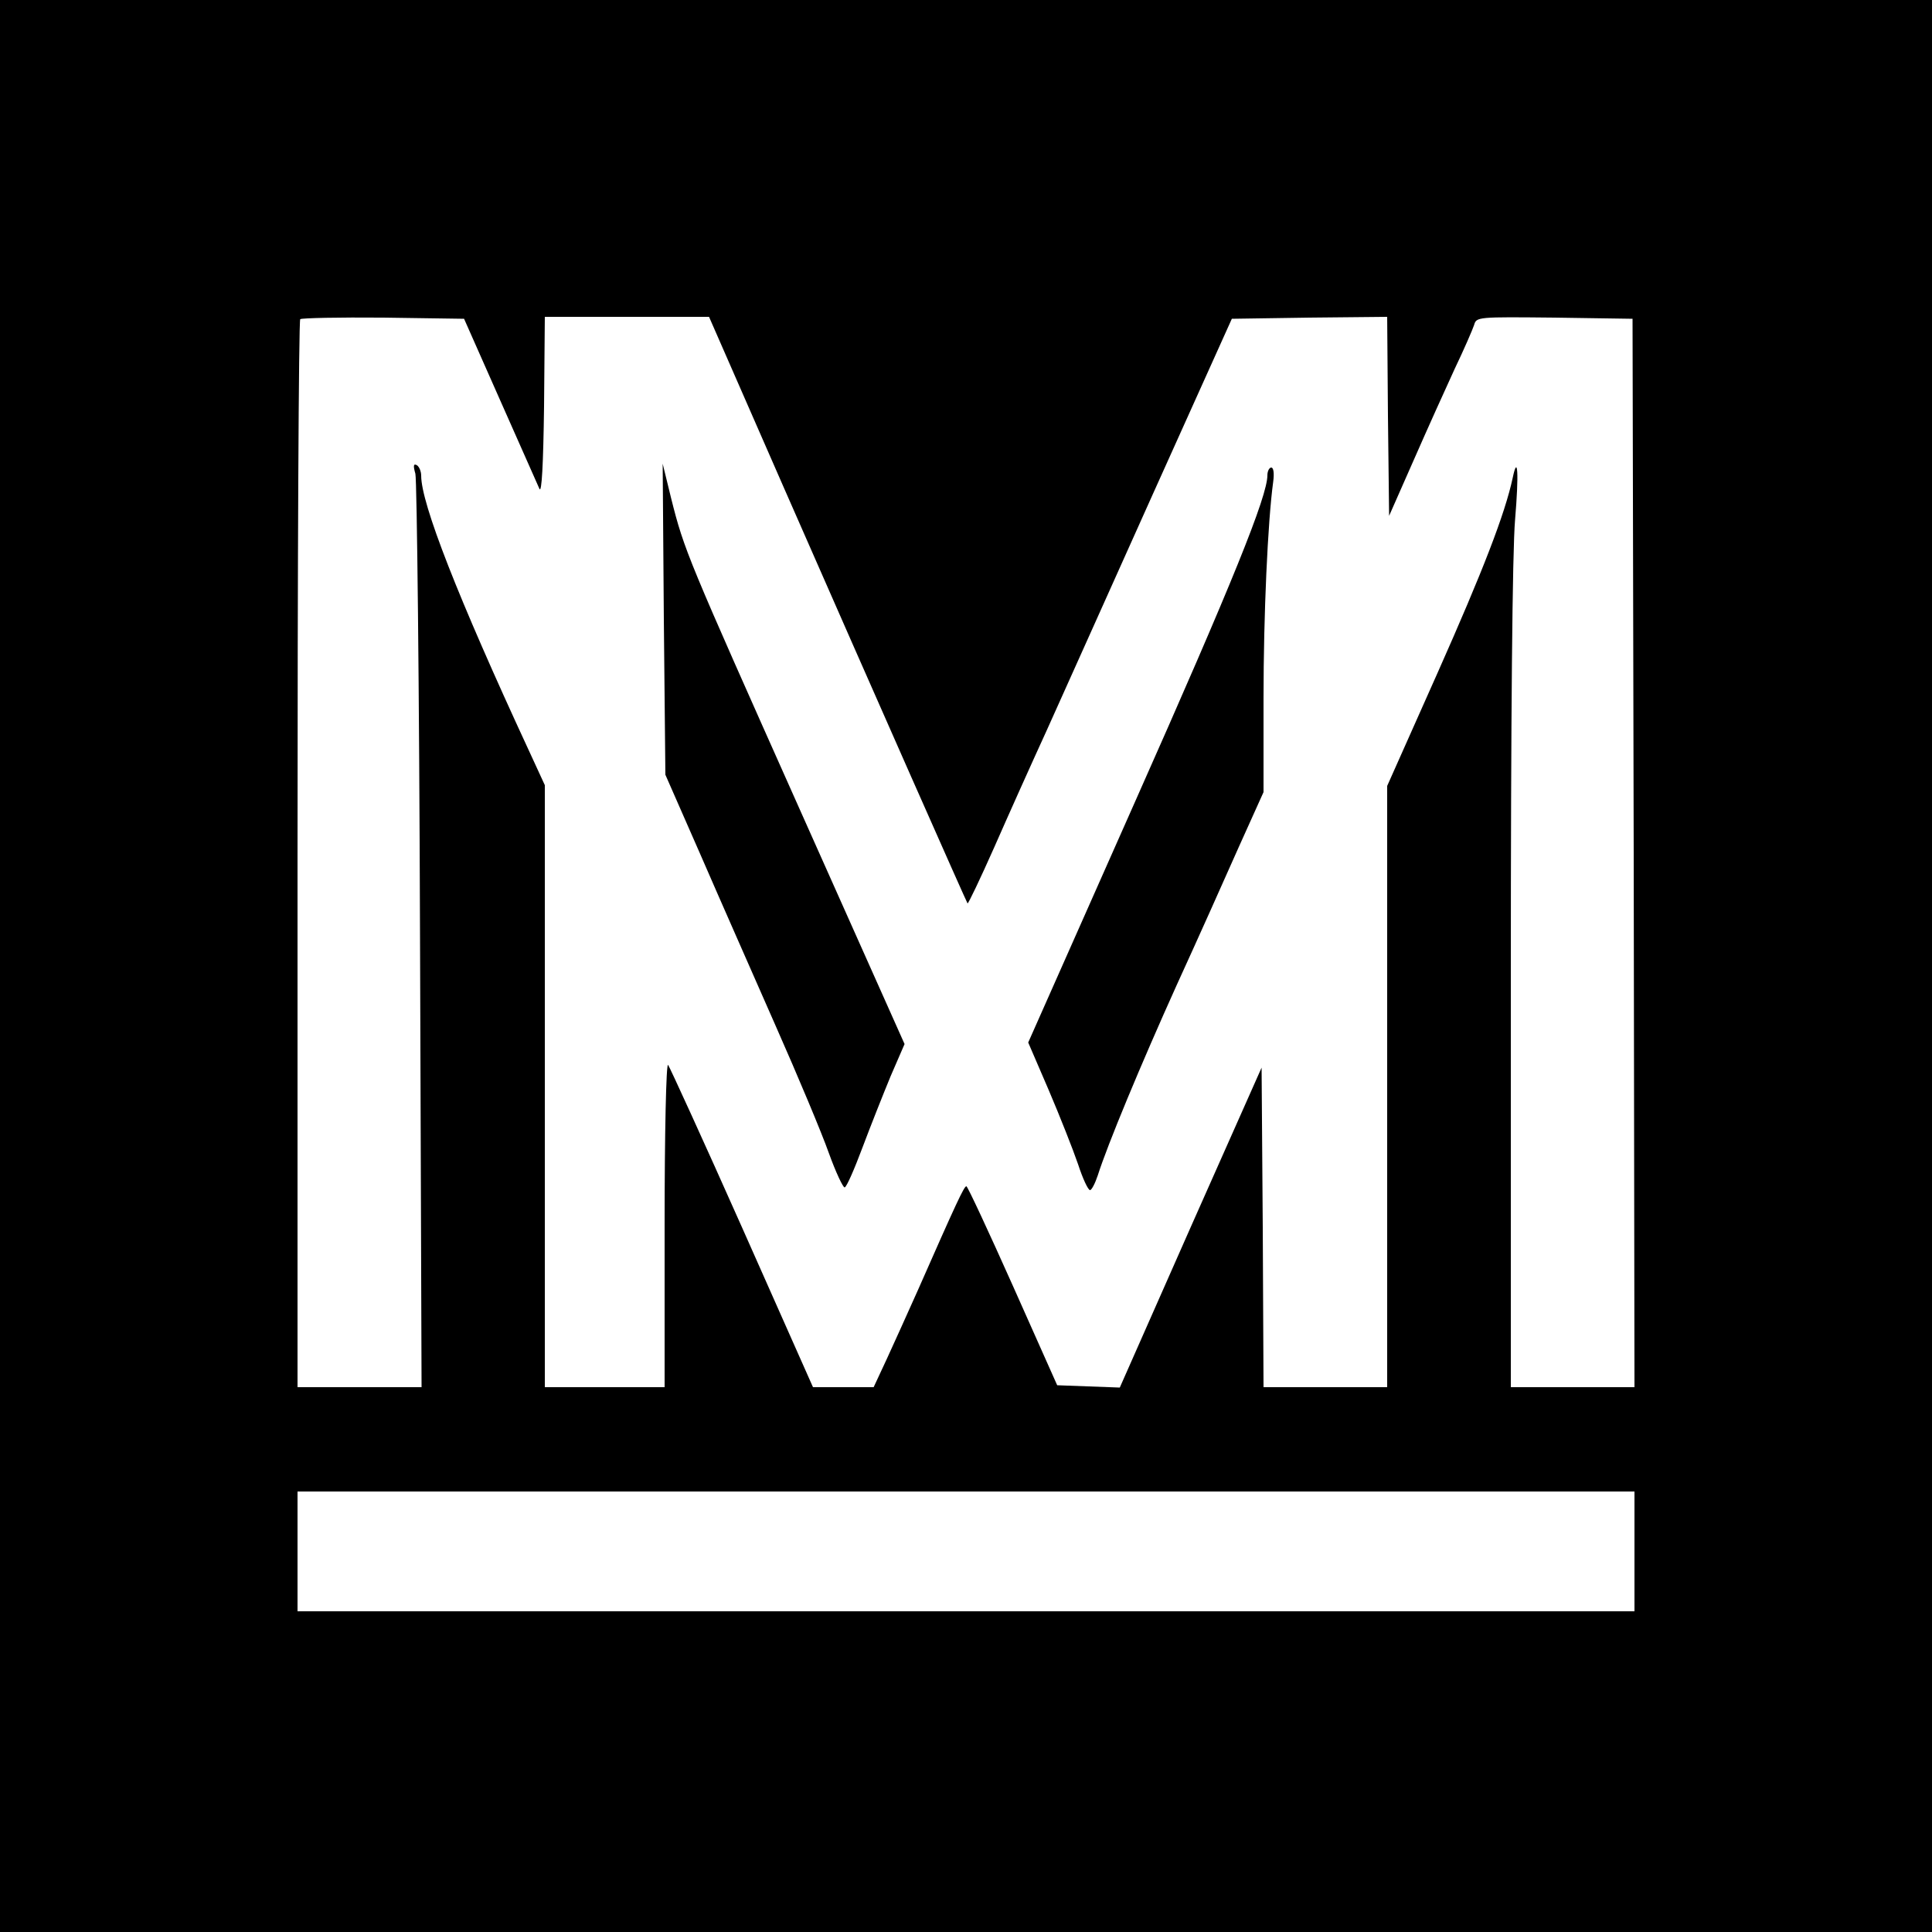
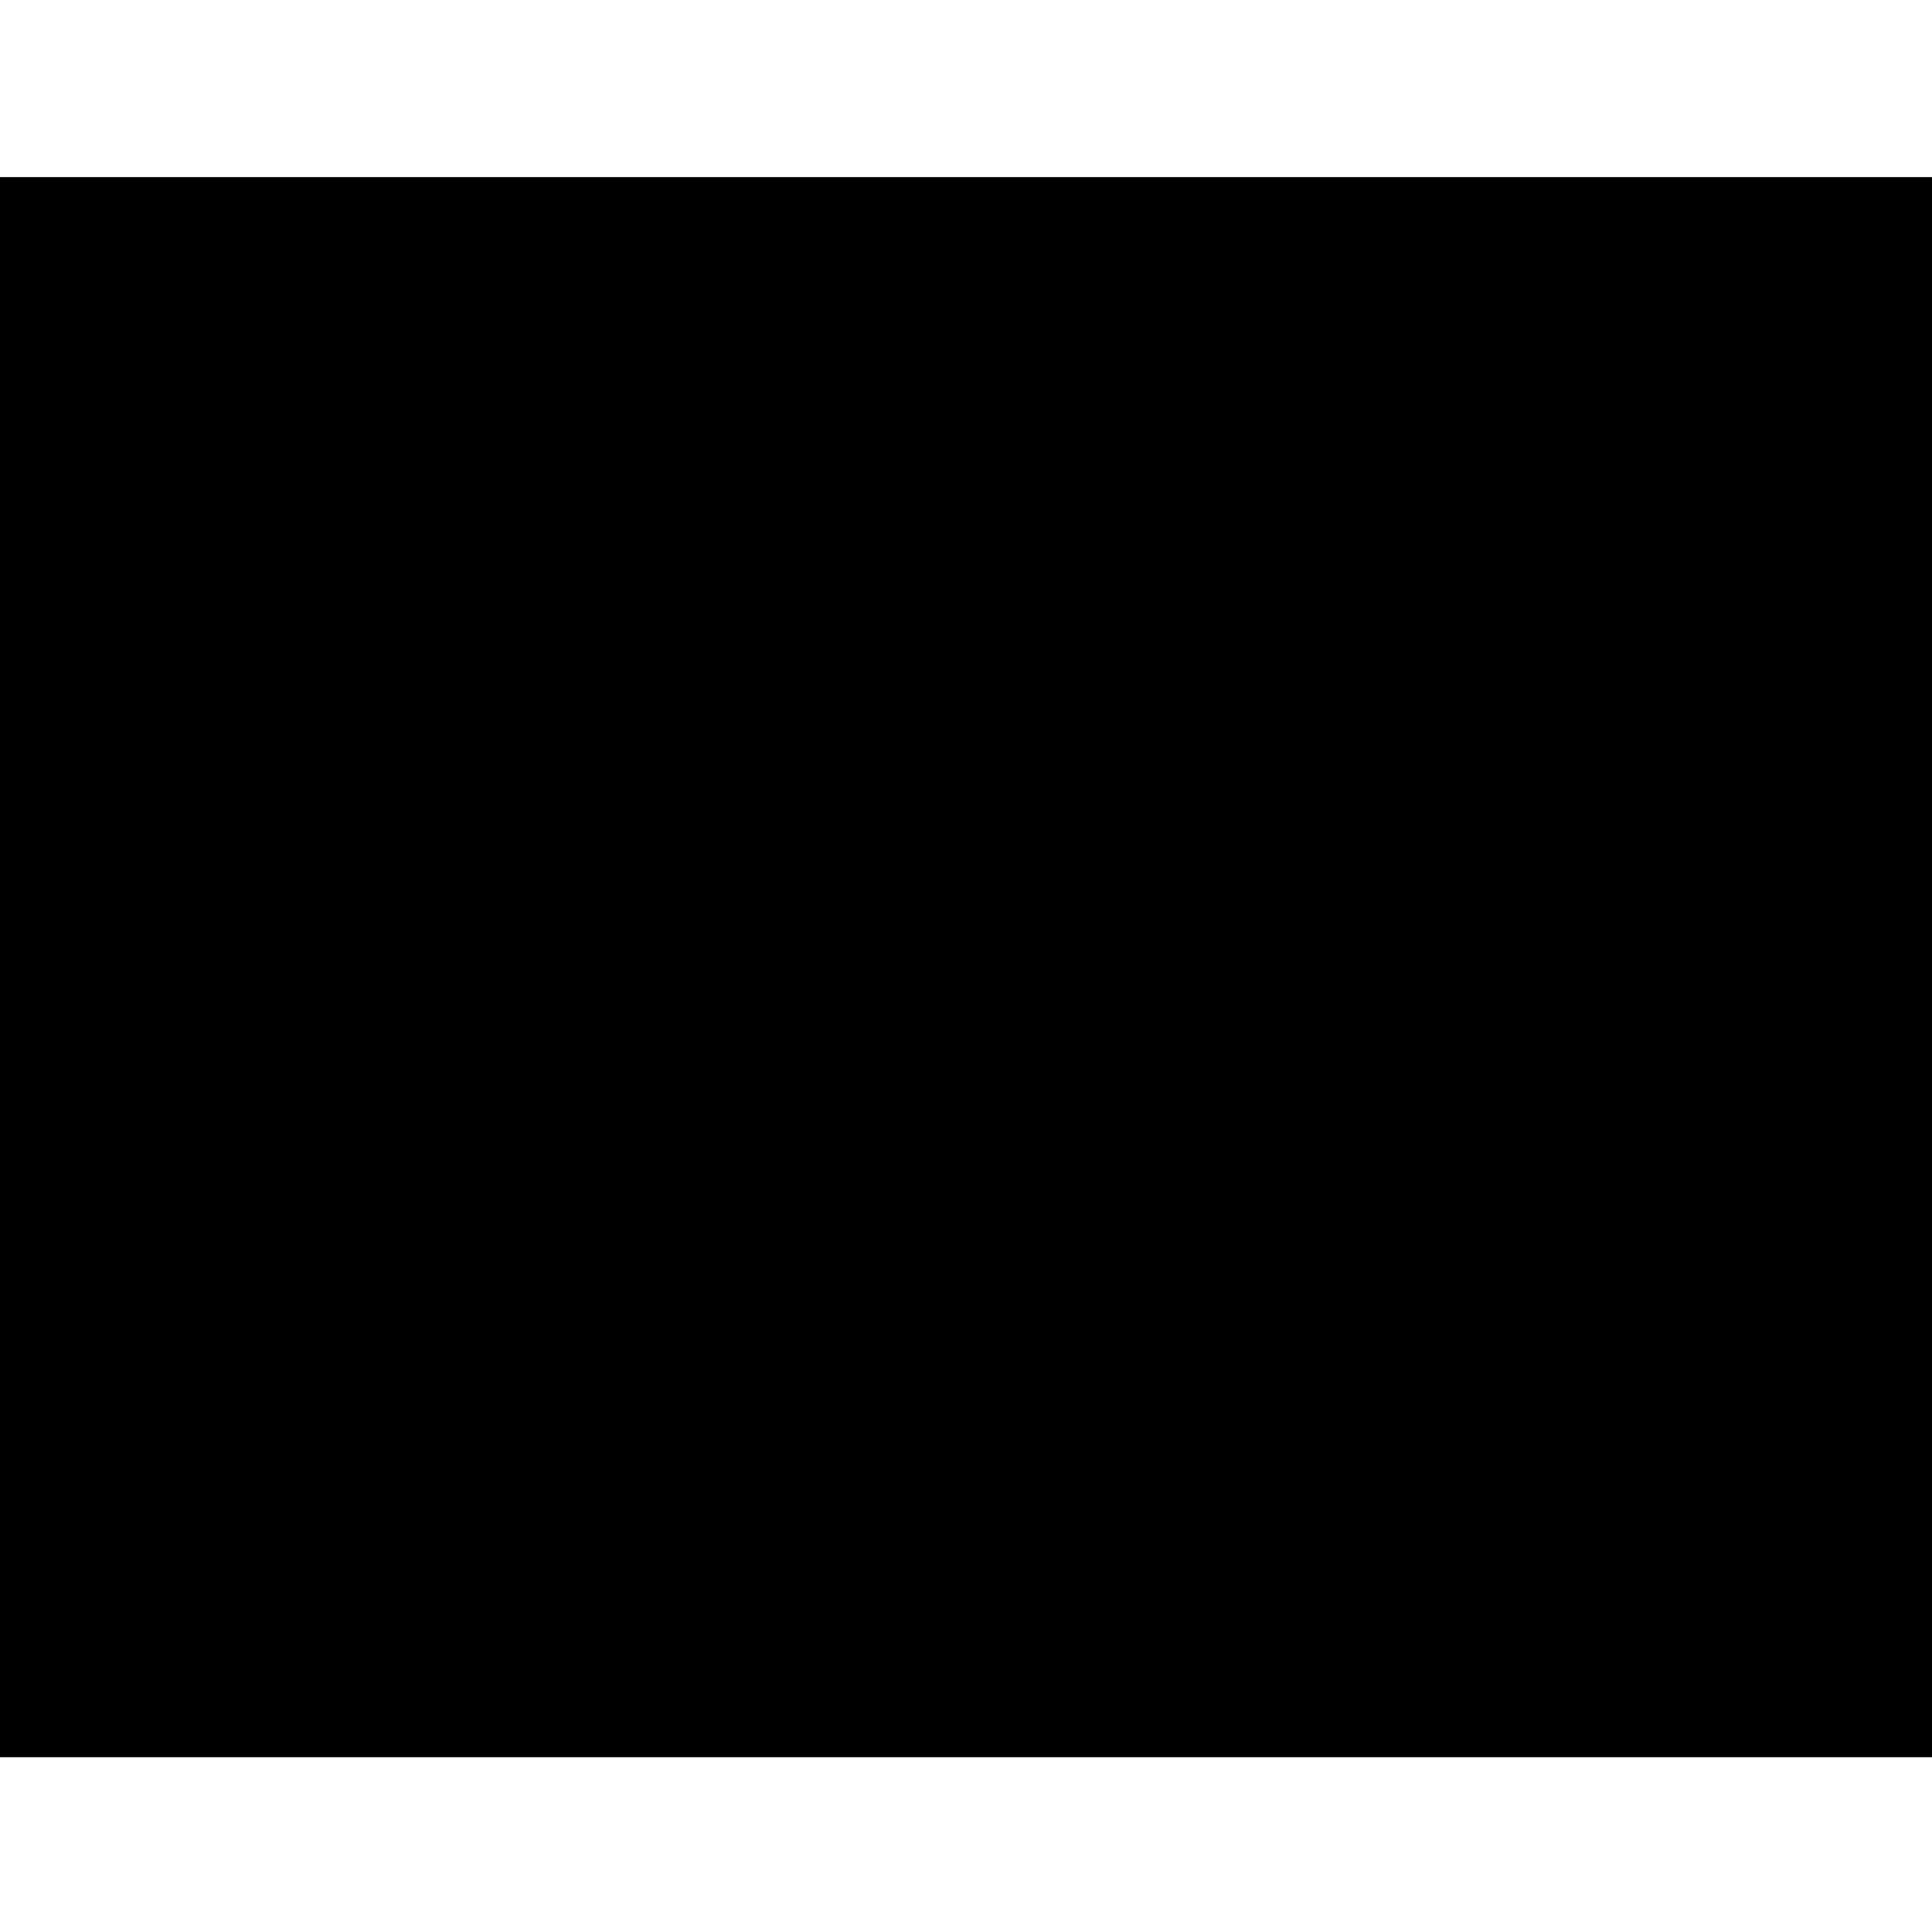
- <svg xmlns="http://www.w3.org/2000/svg" version="1.0" width="500pt" height="500pt" viewBox="0 0 500 500" preserveAspectRatio="xMidYMid meet">
-   <g transform="translate(0,500) scale(0.1,-0.1)" fill="#000000" stroke="none">
-     <path d="M0 2500 l0 -2500 2500 0 2500 0 0 2500 0 2500 -2500 0 -2500 0 0 -2500z m1294 1465 c51 -115 97 -219 102 -230 6 -13 10 63 12 213 l2 232 213 0 212 0 194 -443 c248 -565 472 -1071 475 -1075 2 -1 33 64 69 145 36 82 97 218 136 303 38 85 162 360 274 610 l205 455 201 3 201 2 2 -257 3 -258 64 145 c35 80 83 186 106 236 24 50 46 101 50 113 6 21 9 21 208 19 l202 -3 3 -1382 2 -1383 -160 0 -160 0 0 1059 c0 675 4 1106 11 1186 10 120 7 171 -6 109 -20 -94 -78 -243 -194 -504 l-131 -294 0 -778 0 -778 -160 0 -160 0 -2 414 -3 413 -184 -414 -183 -414 -81 3 -81 3 -115 258 c-63 141 -117 257 -120 257 -6 0 -26 -43 -126 -270 -26 -58 -62 -138 -80 -177 l-34 -73 -78 0 -79 0 -183 412 c-101 227 -188 417 -192 422 -5 6 -9 -178 -9 -412 l0 -422 -155 0 -155 0 0 779 0 779 -41 89 c-185 399 -279 640 -279 712 0 11 -5 23 -11 27 -9 5 -10 -1 -4 -22 4 -16 10 -554 12 -1196 l4 -1168 -160 0 -161 0 0 1378 c0 758 3 1382 7 1386 4 3 101 5 215 4 l209 -3 93 -210z m2936 -2980 l0 -155 -1730 0 -1730 0 0 155 0 155 1730 0 1730 0 0 -155z" />
-     <path d="M1718 3397 l4 -402 90 -205 c49 -113 137 -312 195 -444 58 -131 120 -279 138 -330 18 -50 37 -90 41 -89 5 1 25 47 46 103 21 56 54 139 73 185 l36 83 -272 609 c-291 652 -298 668 -332 803 l-22 90 3 -403z" />
-     <path d="M3280 3770 c0 -54 -90 -277 -343 -846 l-276 -622 53 -123 c29 -68 63 -154 76 -192 12 -37 26 -67 31 -67 4 0 13 17 20 38 25 79 111 286 204 492 54 118 126 279 161 358 l64 142 0 243 c0 217 11 458 25 560 3 22 1 37 -5 37 -5 0 -10 -9 -10 -20z" />
+ <svg xmlns="http://www.w3.org/2000/svg" version="1.0" width="840pt" height="840pt" viewBox="0 0 840 840" preserveAspectRatio="xMidYMid meet">
+   <g transform="translate(0,840) scale(0.1,-0.1)" fill="#000000" stroke="none">
+     <path d="M0 4195 l0 -3435 4200 0 4200 0 0 3435 0 3435 -4200 0 -4200 0 0 -3435z" />
  </g>
</svg>
